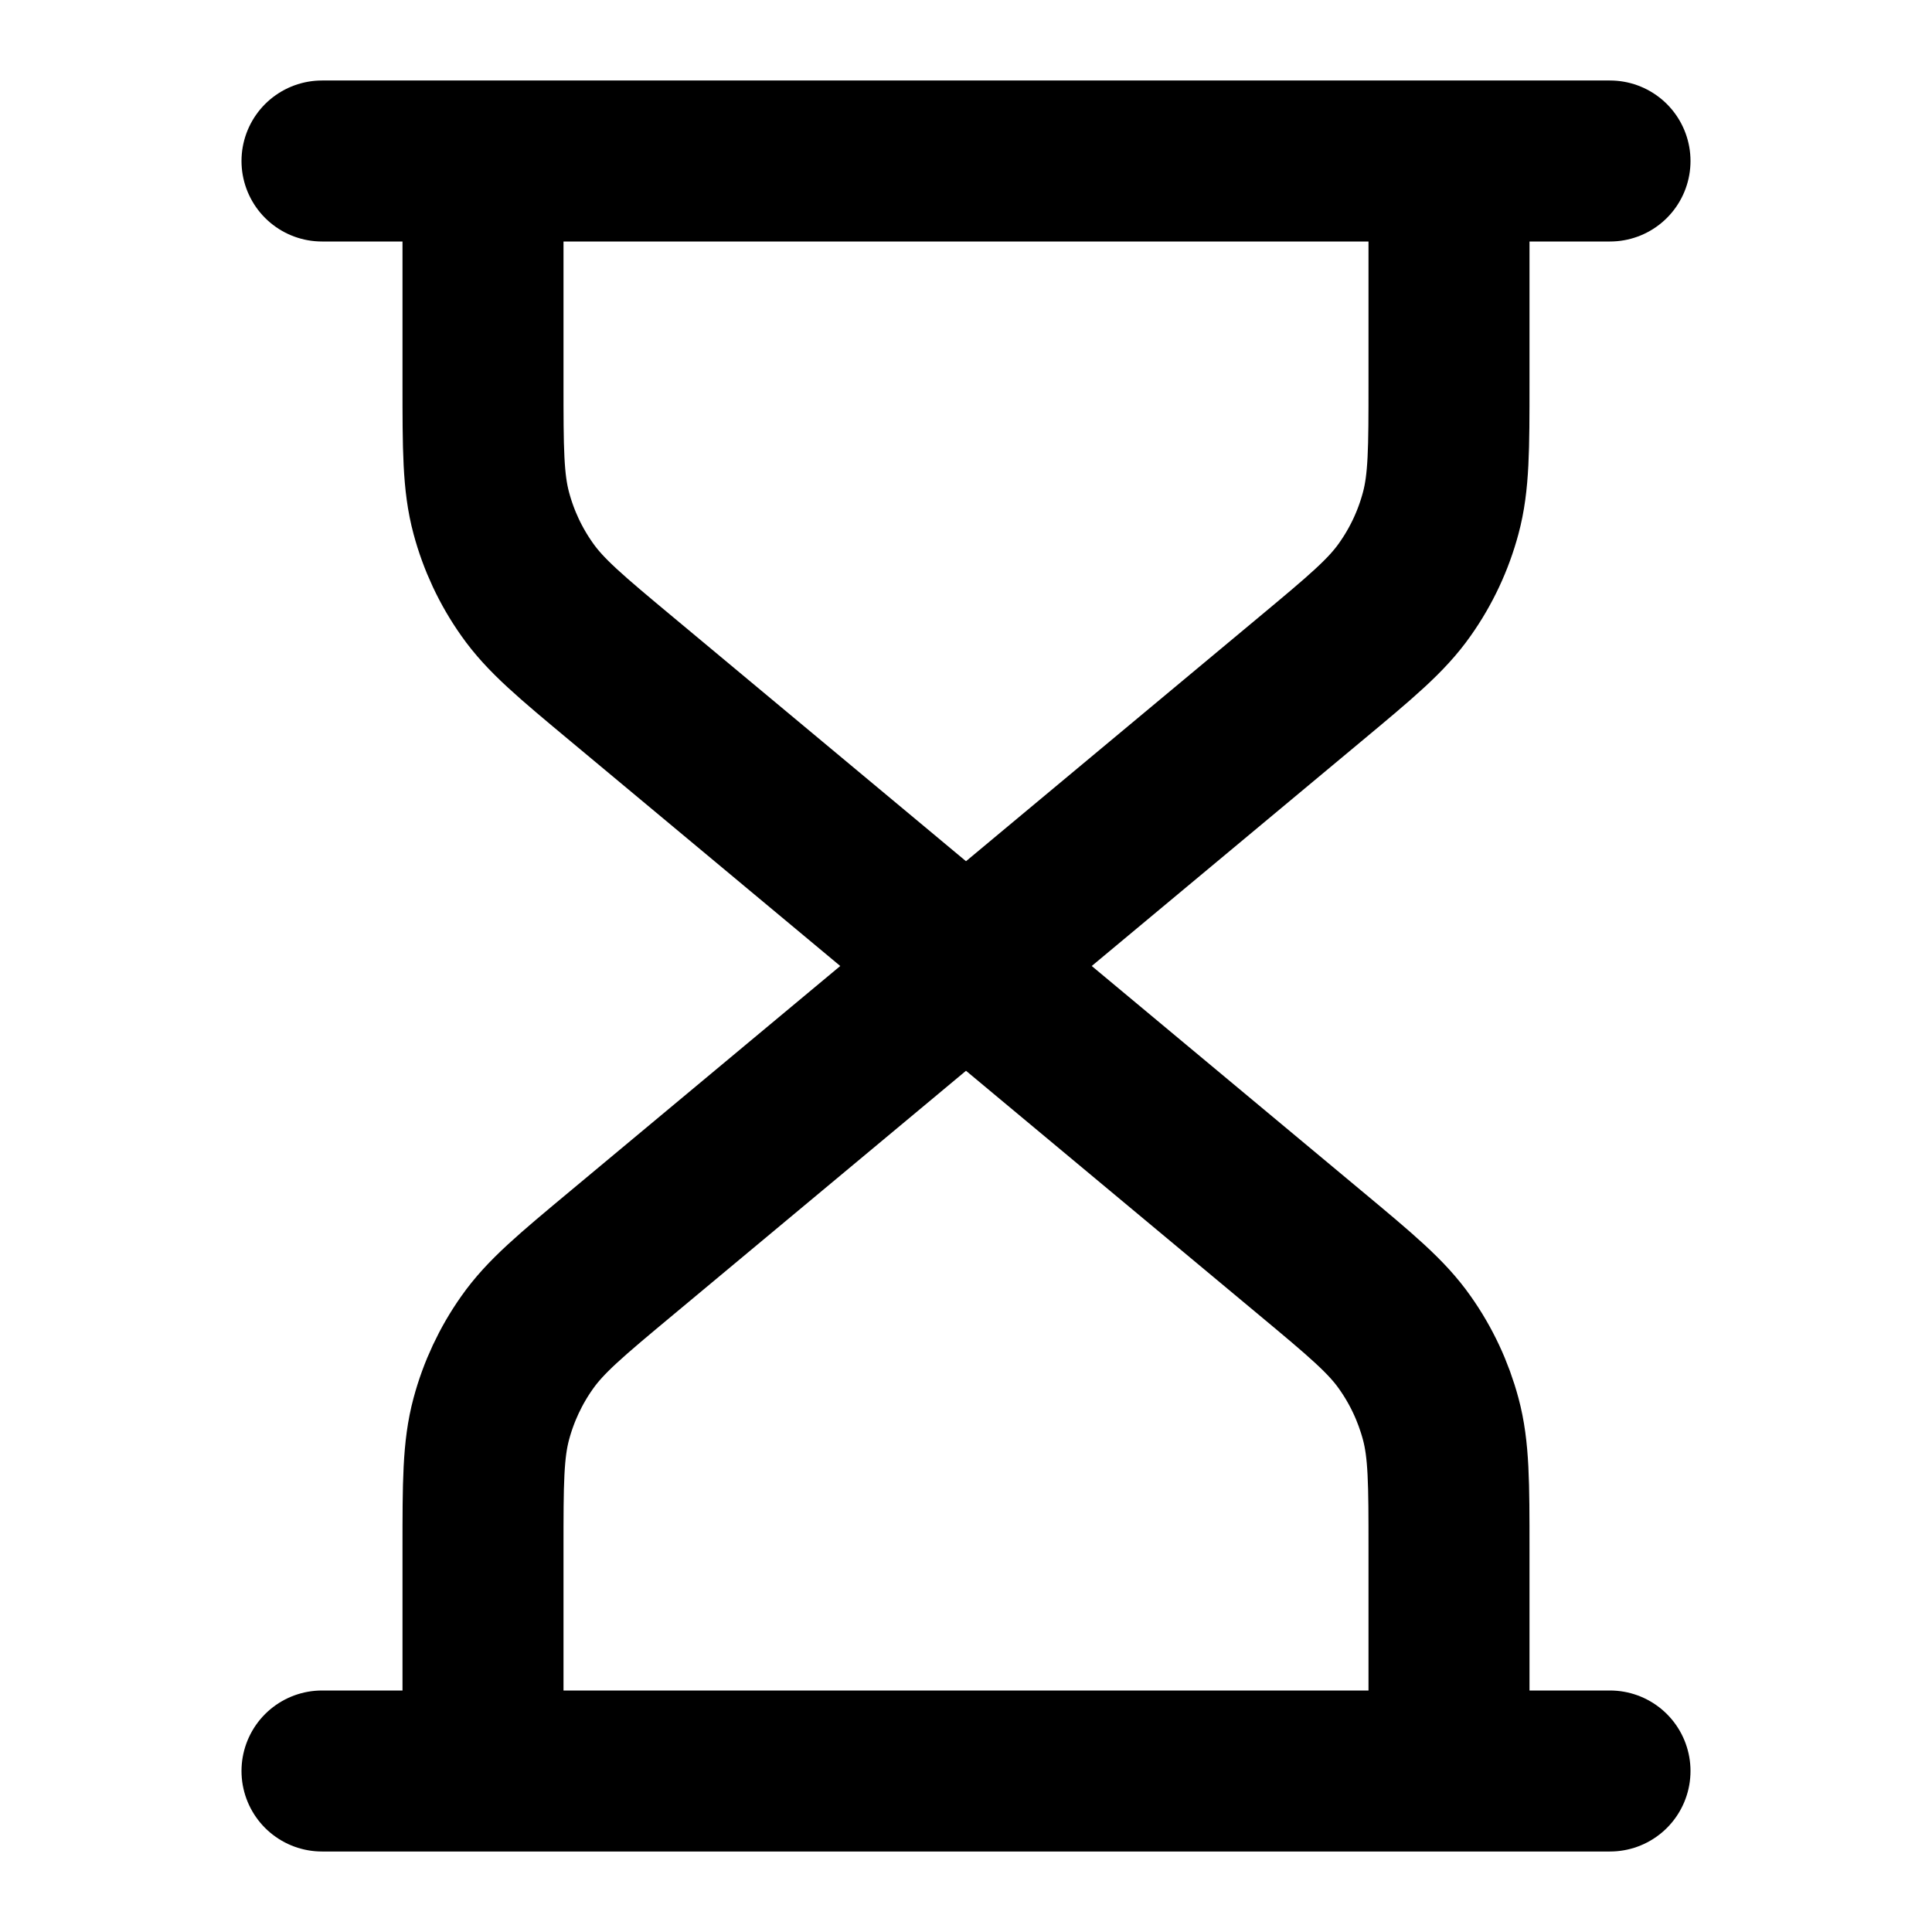
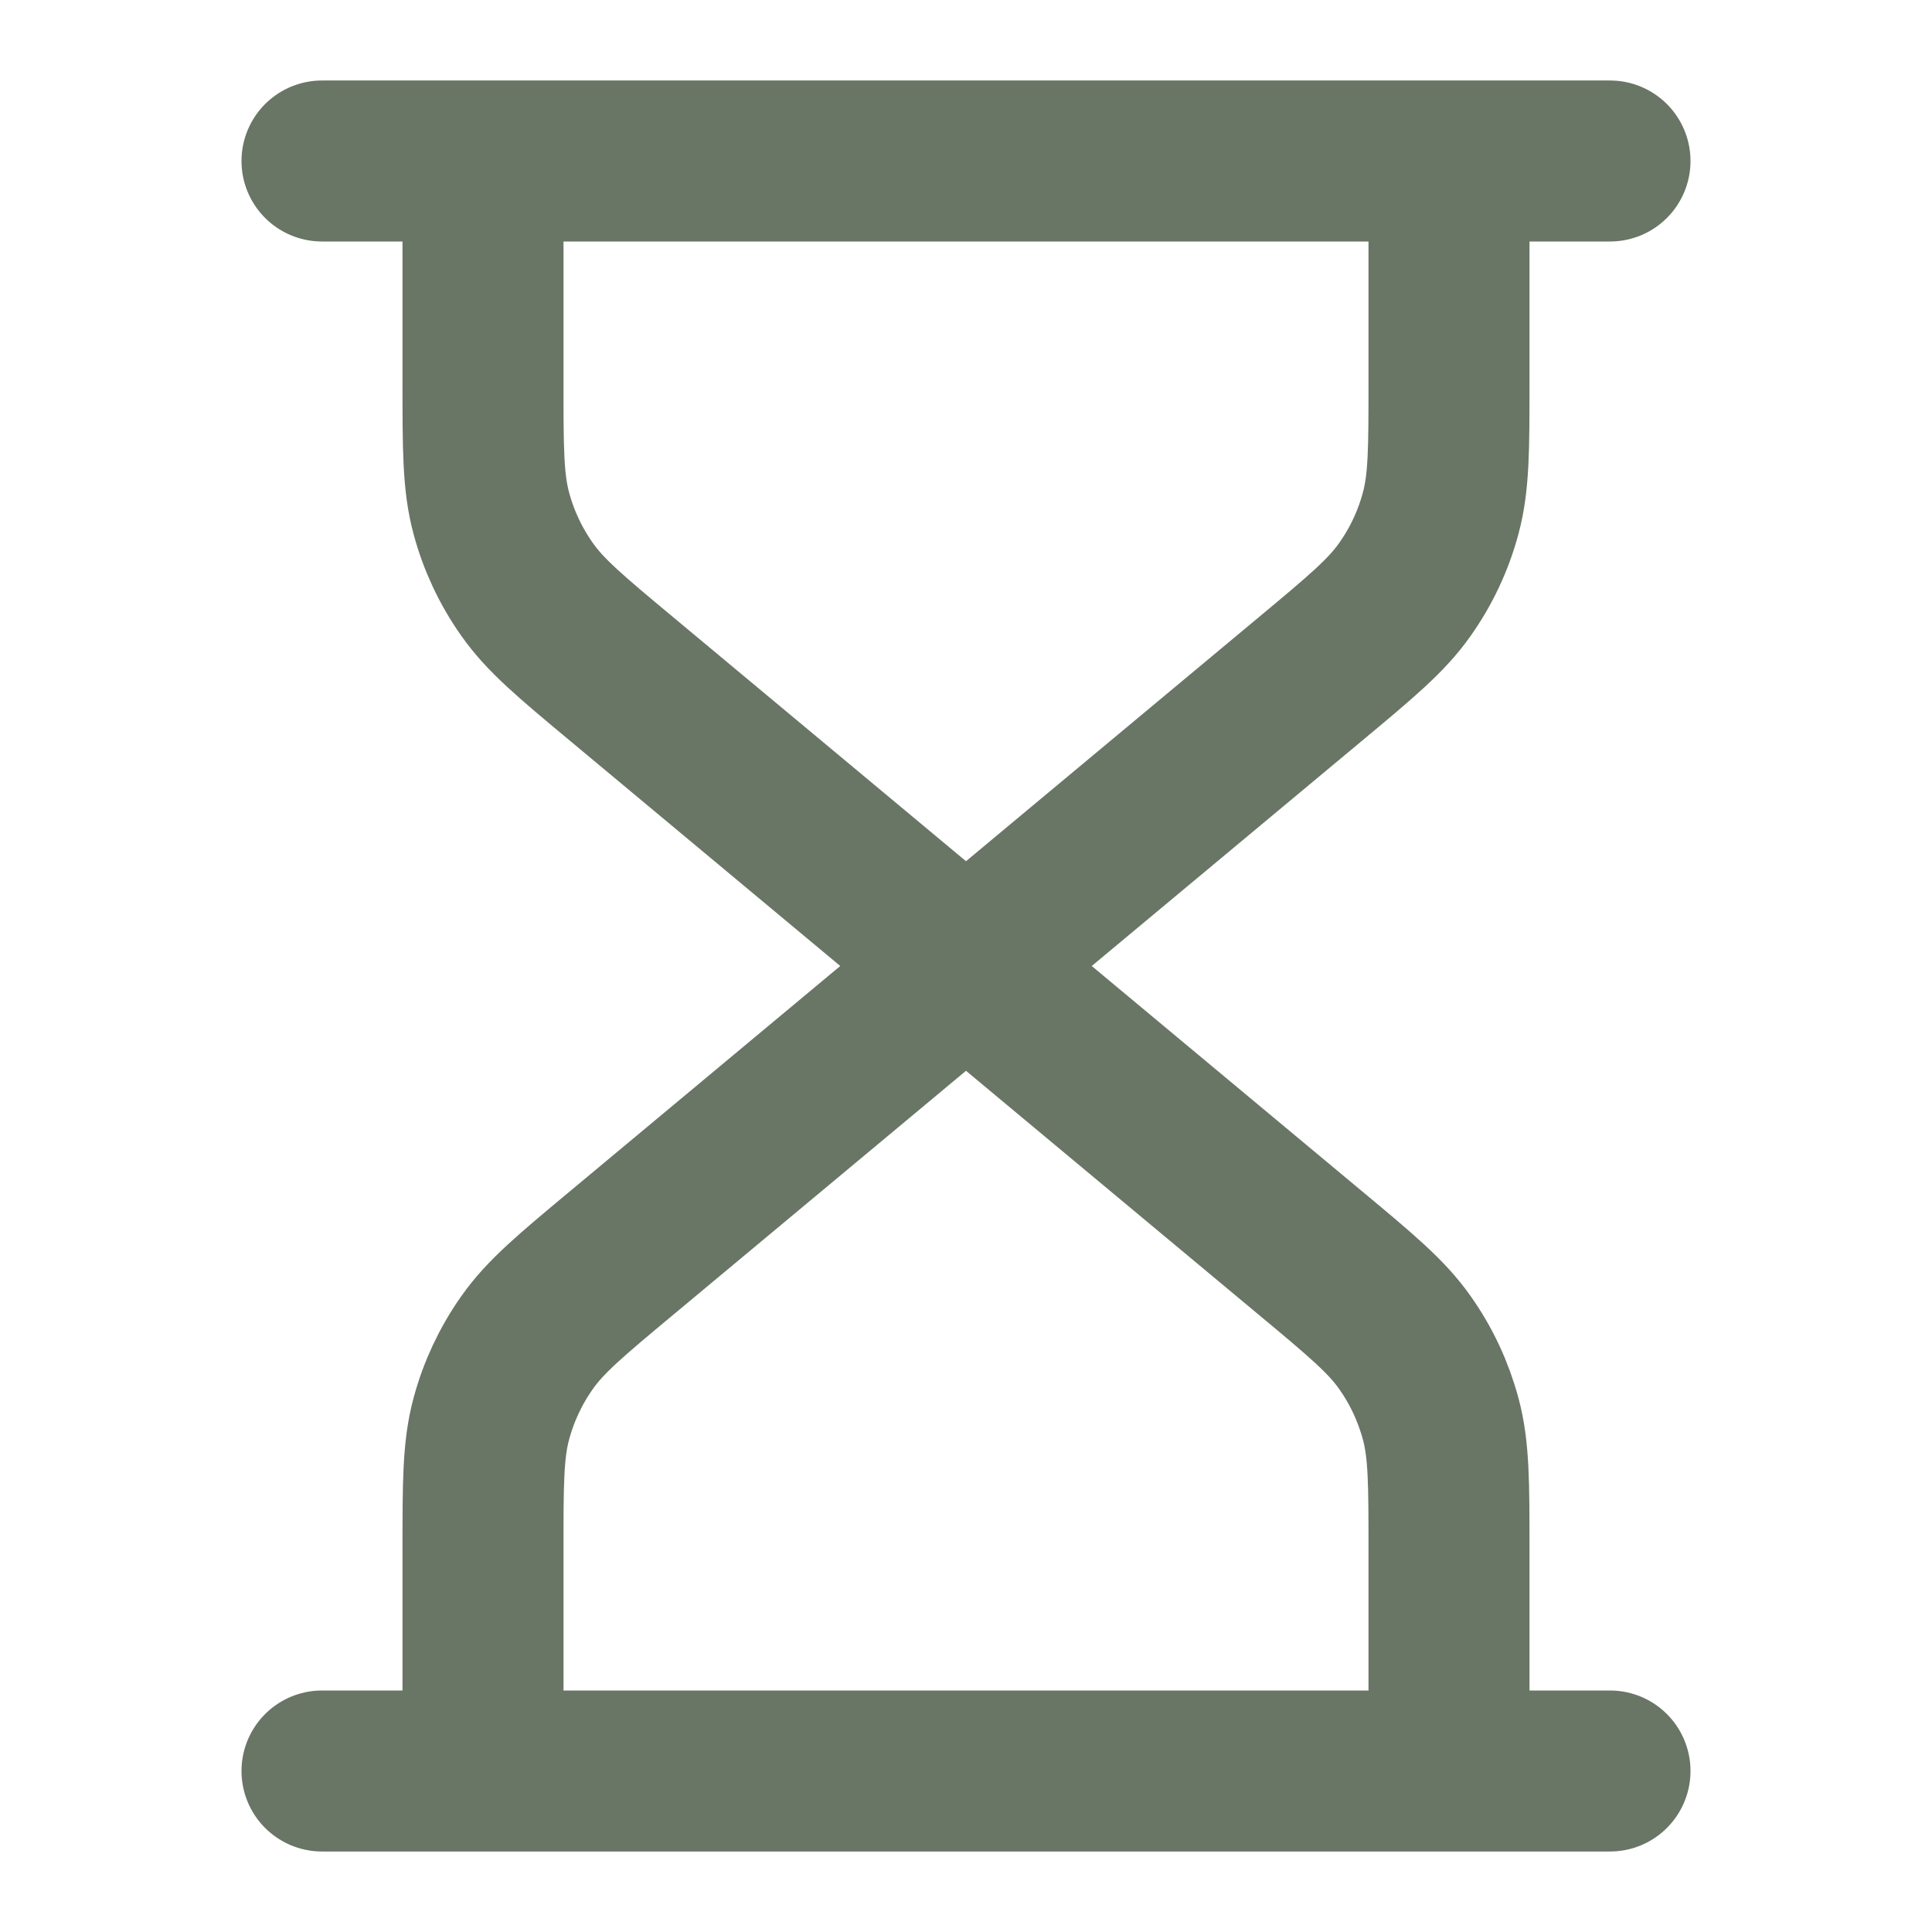
- <svg xmlns="http://www.w3.org/2000/svg" width="800px" height="800px" viewBox="0 0 24 24" fill="none">
-   <path d="M12 12L7.727 8.439C7.092 7.91 6.775 7.646 6.547 7.321C6.344 7.034 6.194 6.714 6.103 6.374C6 5.991 6 5.578 6 4.752V2M12 12L16.273 8.439C16.908 7.91 17.225 7.646 17.453 7.321C17.656 7.034 17.806 6.714 17.897 6.374C18 5.991 18 5.578 18 4.752V2M12 12L7.727 15.561C7.092 16.09 6.775 16.354 6.547 16.679C6.344 16.966 6.194 17.287 6.103 17.626C6 18.009 6 18.422 6 19.248V22M12 12L16.273 15.561C16.908 16.09 17.225 16.354 17.453 16.679C17.656 16.966 17.806 17.287 17.897 17.626C18 18.009 18 18.422 18 19.248V22M4 2H20M4 22H20" stroke="#000000" stroke-width="2" stroke-linecap="round" stroke-linejoin="round" />
+ <svg xmlns="http://www.w3.org/2000/svg" width="800px" height="800px" viewBox="0 0 24 24" fill="none" version="1.1" id="svg1">
+   <defs id="defs1" />
+   <path d="M12 12L7.727 8.439C7.092 7.91 6.775 7.646 6.547 7.321C6.344 7.034 6.194 6.714 6.103 6.374C6 5.991 6 5.578 6 4.752V2M12 12L16.273 8.439C16.908 7.91 17.225 7.646 17.453 7.321C17.656 7.034 17.806 6.714 17.897 6.374C18 5.991 18 5.578 18 4.752V2M12 12L7.727 15.561C7.092 16.09 6.775 16.354 6.547 16.679C6.344 16.966 6.194 17.287 6.103 17.626C6 18.009 6 18.422 6 19.248V22M12 12L16.273 15.561C16.908 16.09 17.225 16.354 17.453 16.679C17.656 16.966 17.806 17.287 17.897 17.626C18 18.009 18 18.422 18 19.248V22M4 2H20M4 22H20" stroke="#000000" stroke-width="2" stroke-linecap="round" stroke-linejoin="round" id="path1" style="stroke:#697565;stroke-opacity:1" />
</svg>
